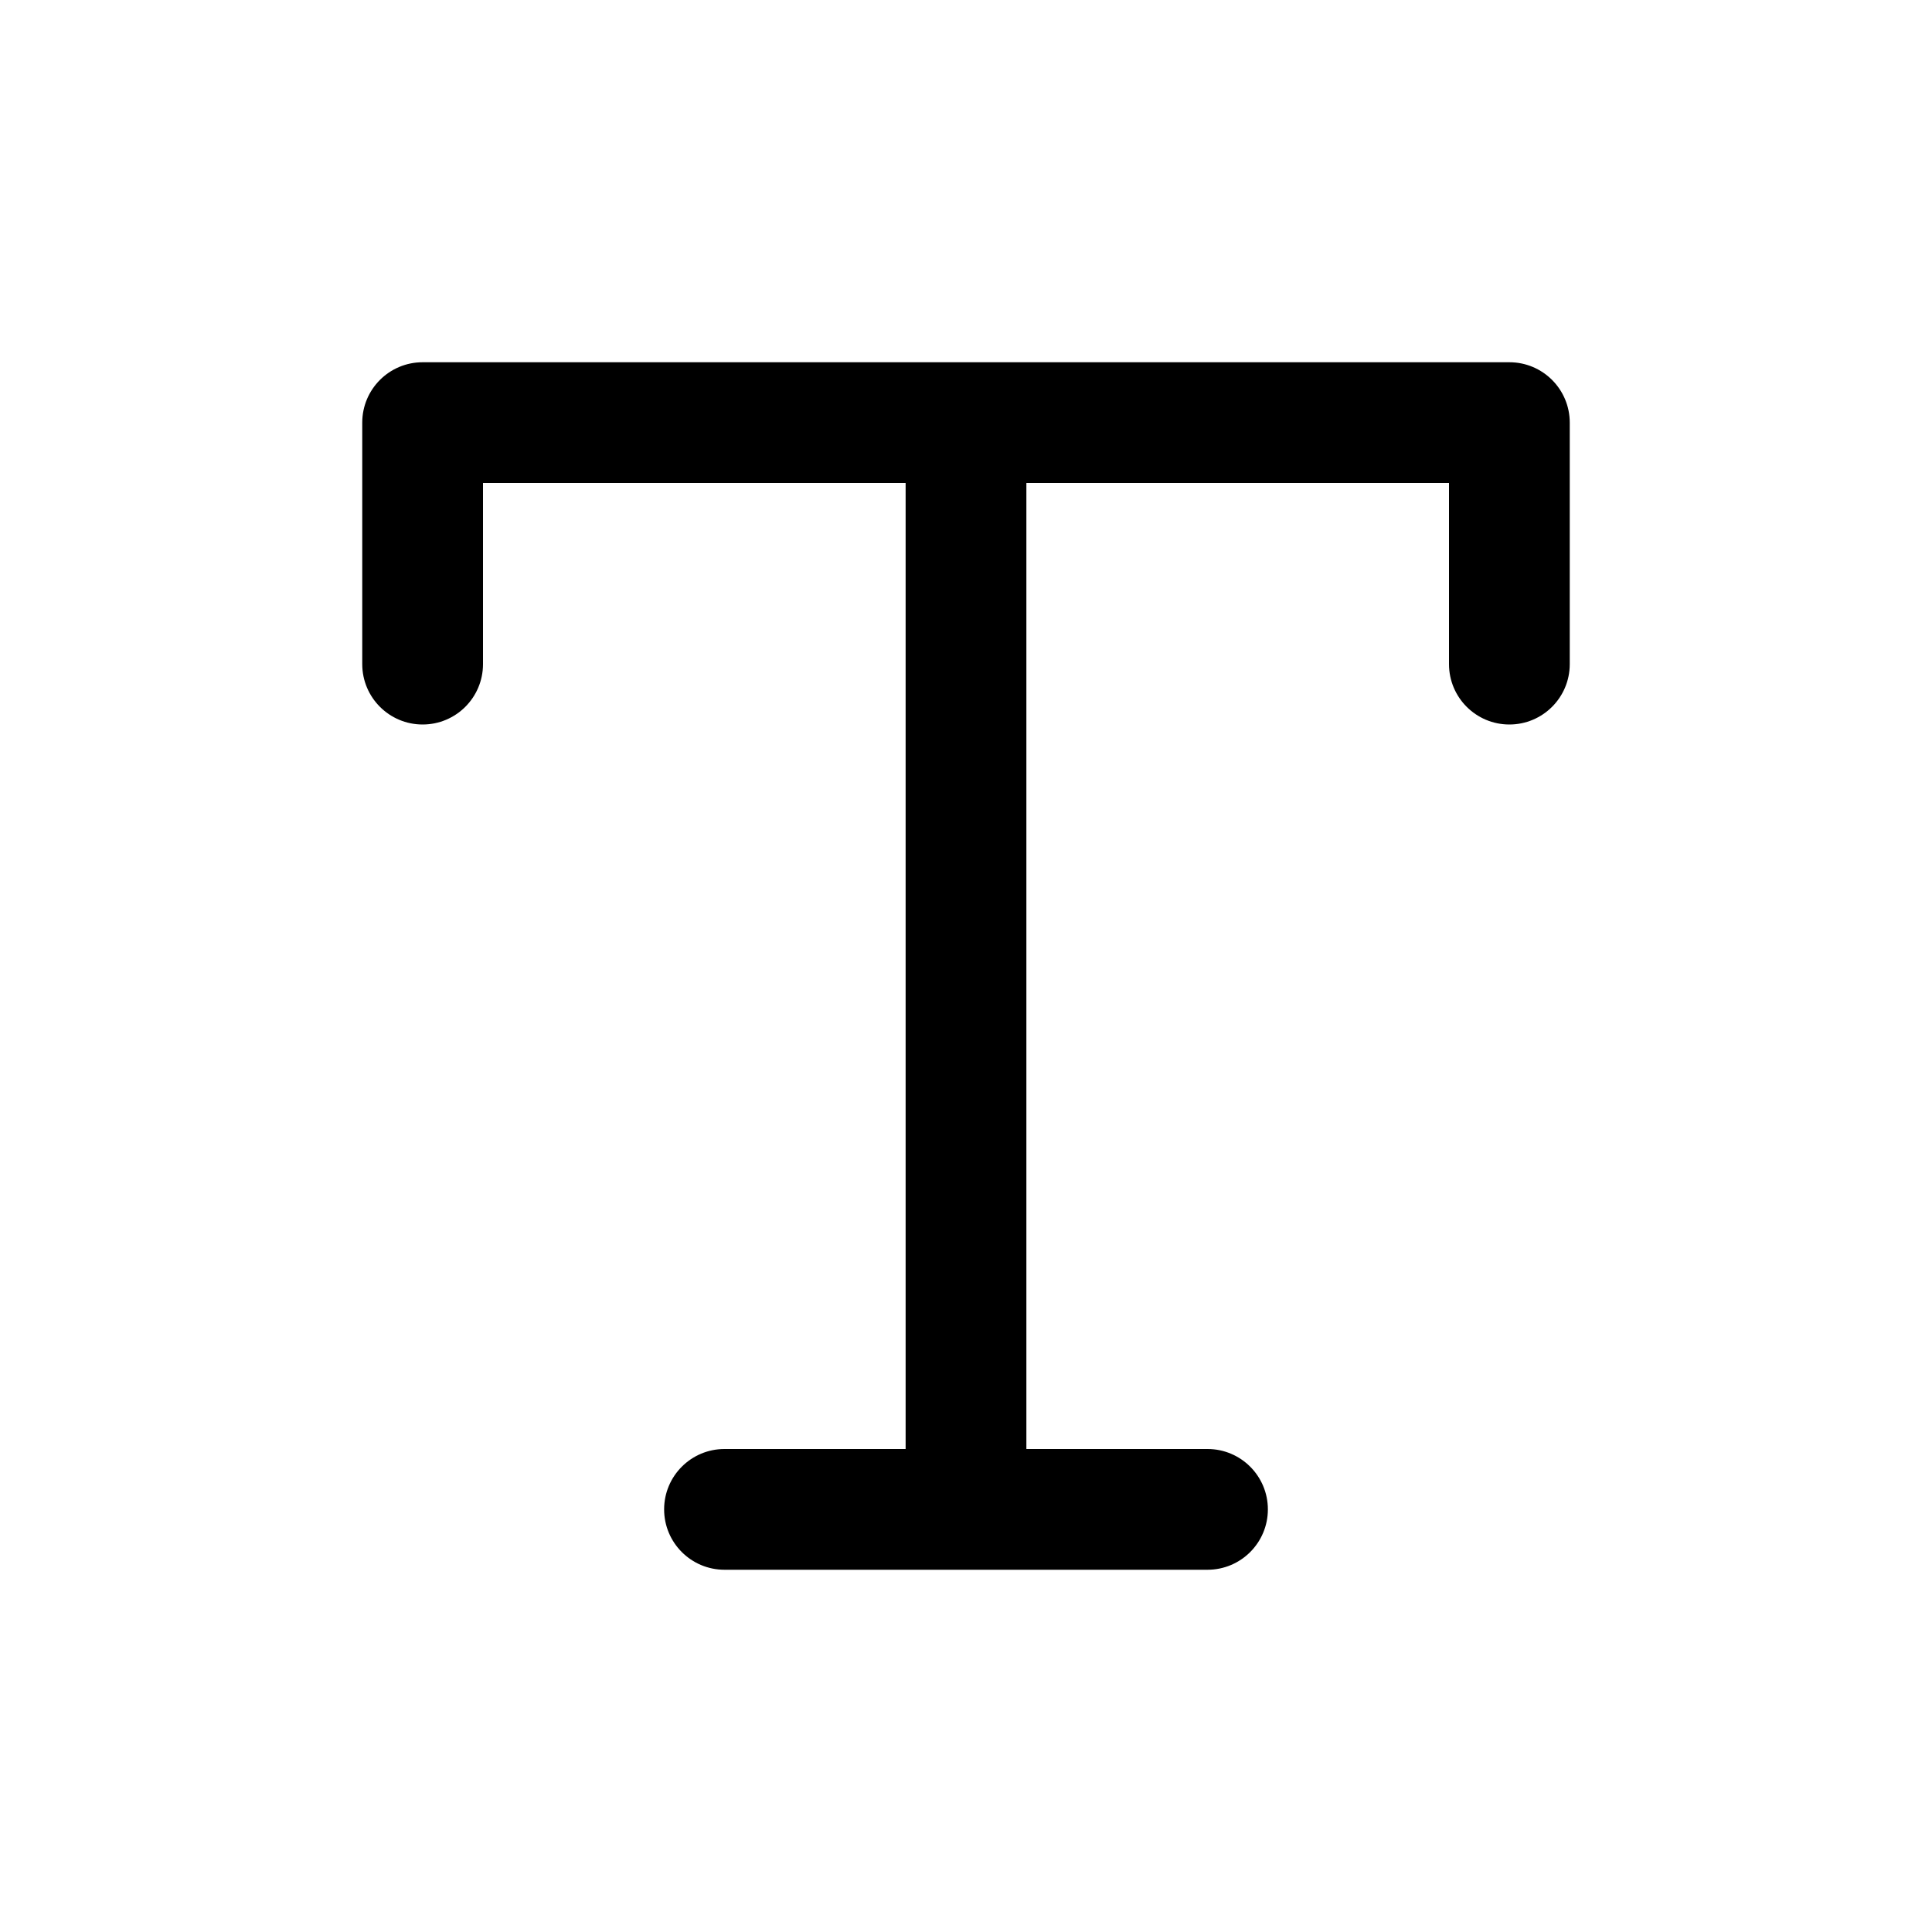
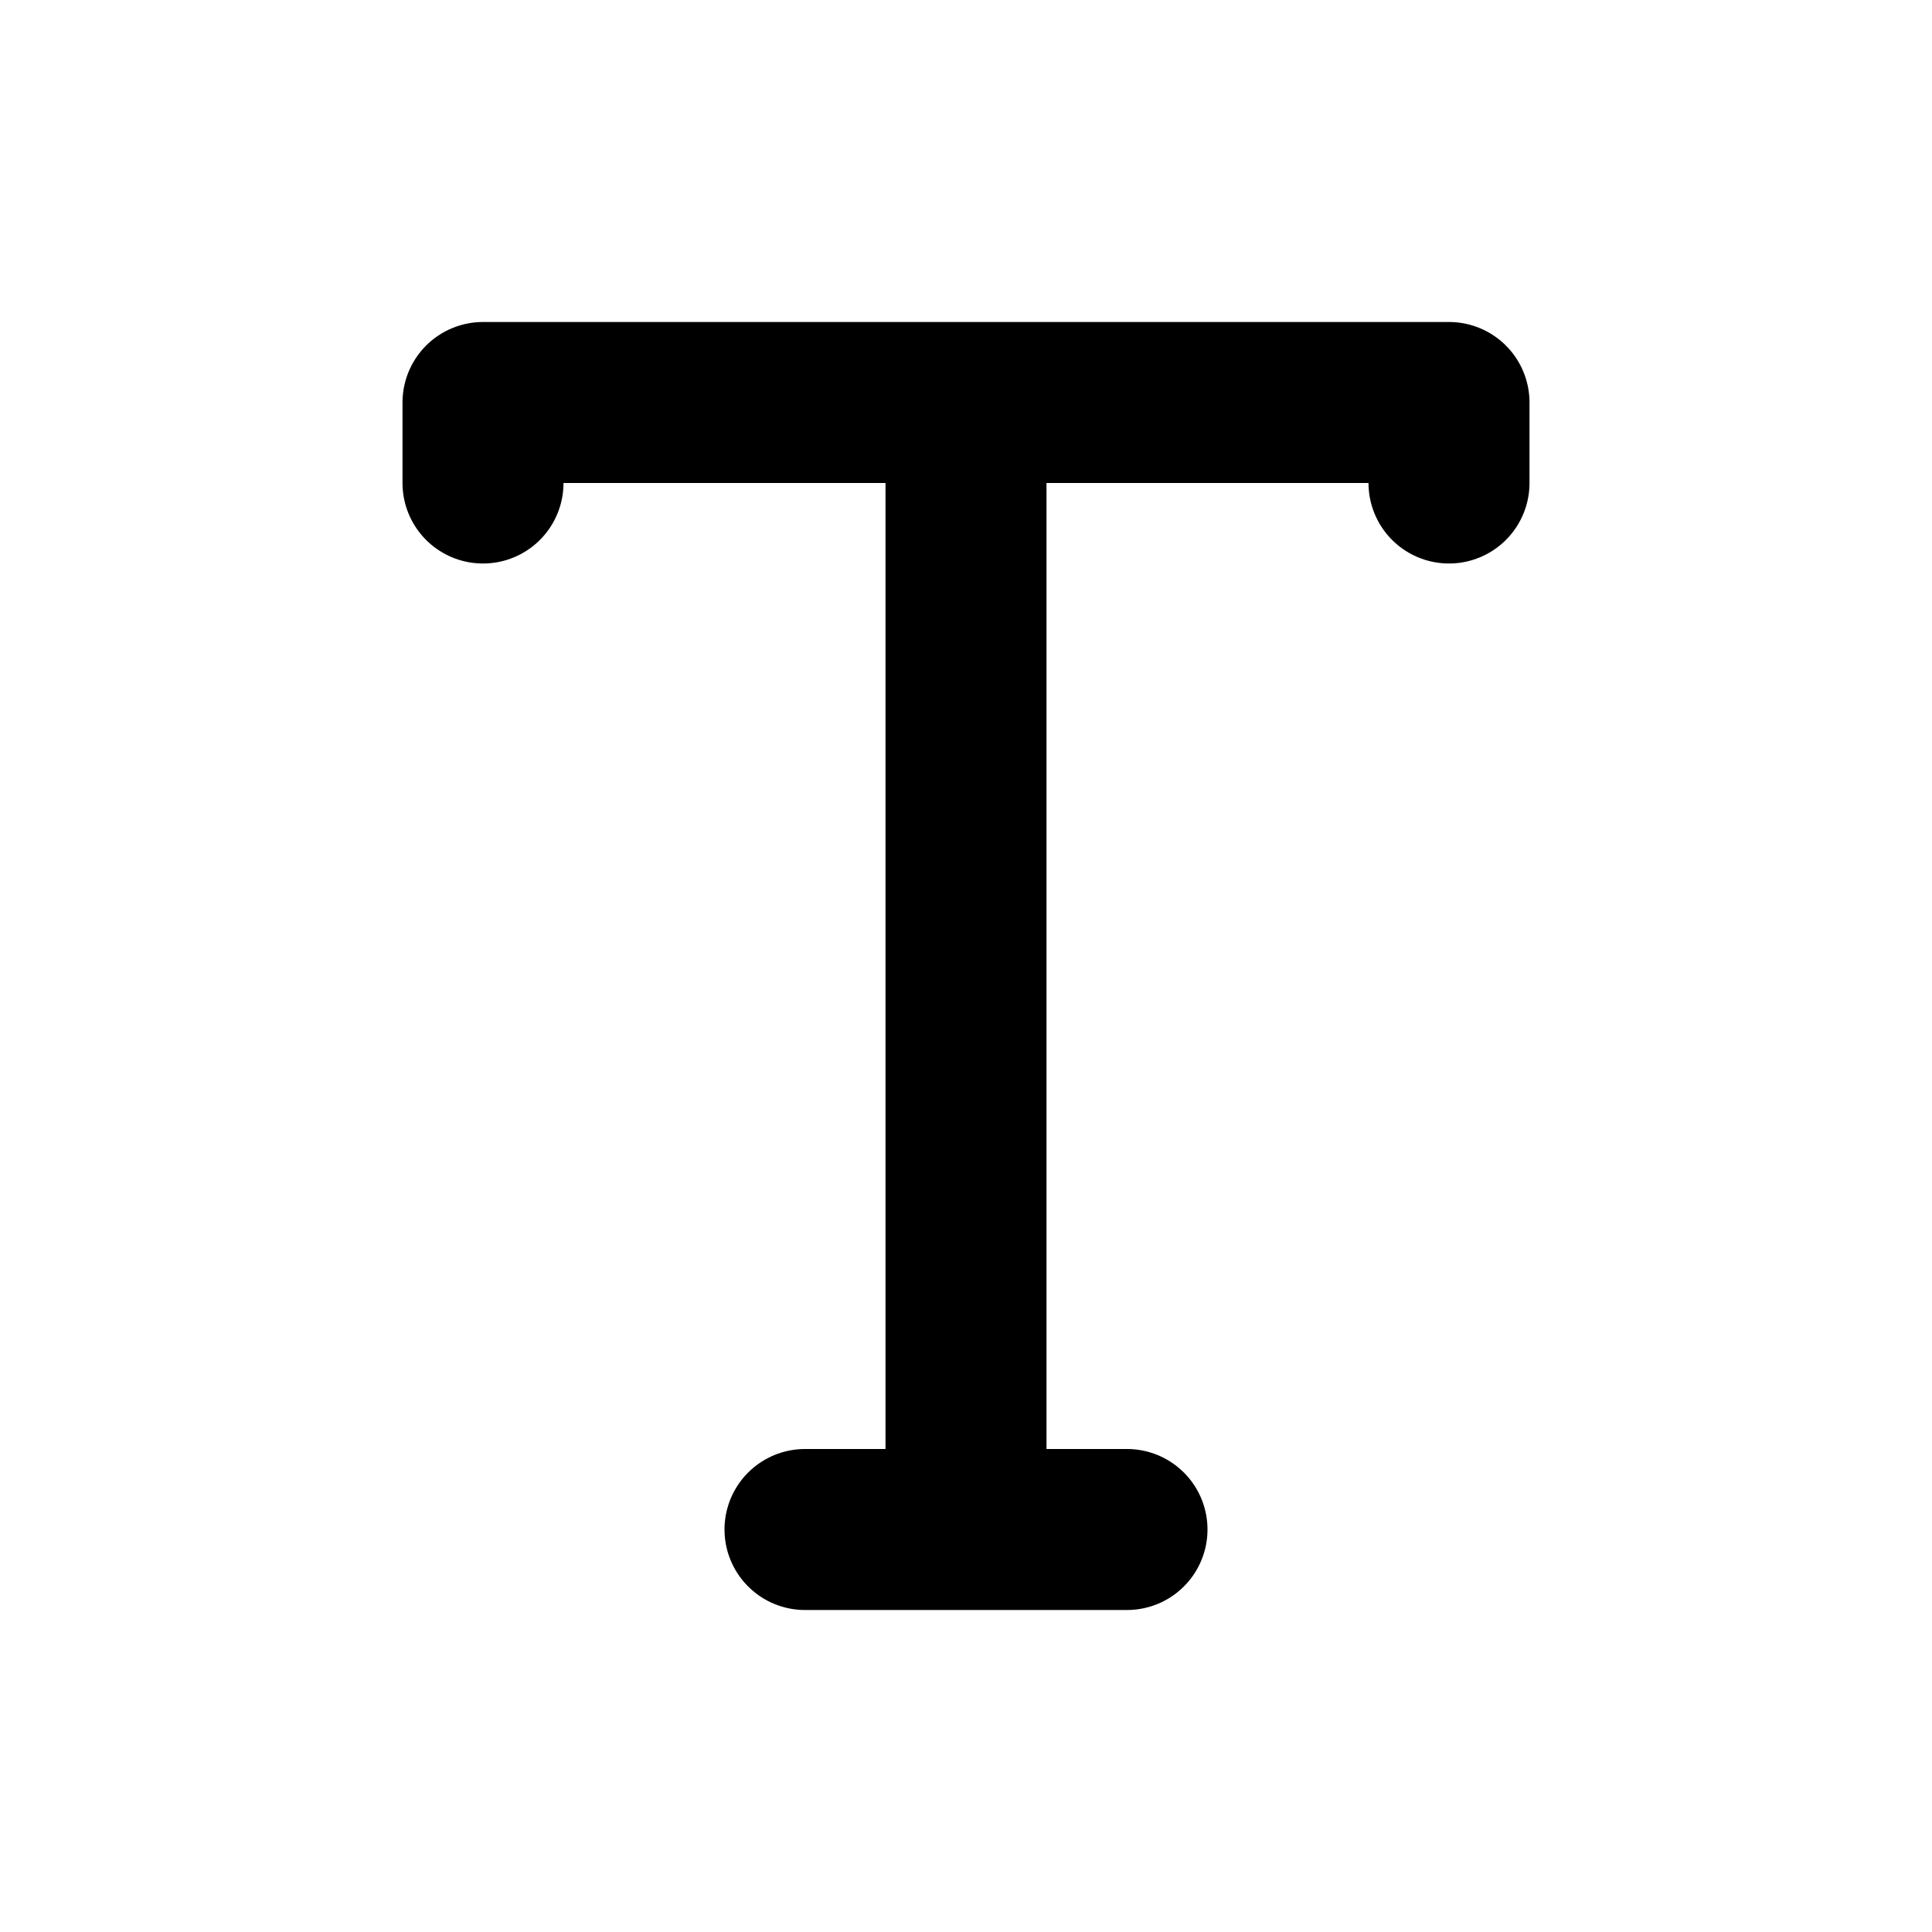
- <svg width="32" height="32" viewBox="0 0 256 256">
-   <path fill="currentColor" d="M208 56v32a8 8 0 0 1-16 0V64h-56v128h24a8 8 0 0 1 0 16H96a8 8 0 0 1 0-16h24V64H64v24a8 8 0 0 1-16 0V56a8 8 0 0 1 8-8h144a8 8 0 0 1 8 8" />
+ <svg xmlns="http://www.w3.org/2000/svg" viewBox="0 0 24 24">
+   <path fill="none" stroke="currentColor" stroke-linecap="round" stroke-linejoin="round" stroke-width="2" d="M10 19h2m0 0h2m-2 0V5m0 0H6v1m6-1h6v1" />
</svg>
